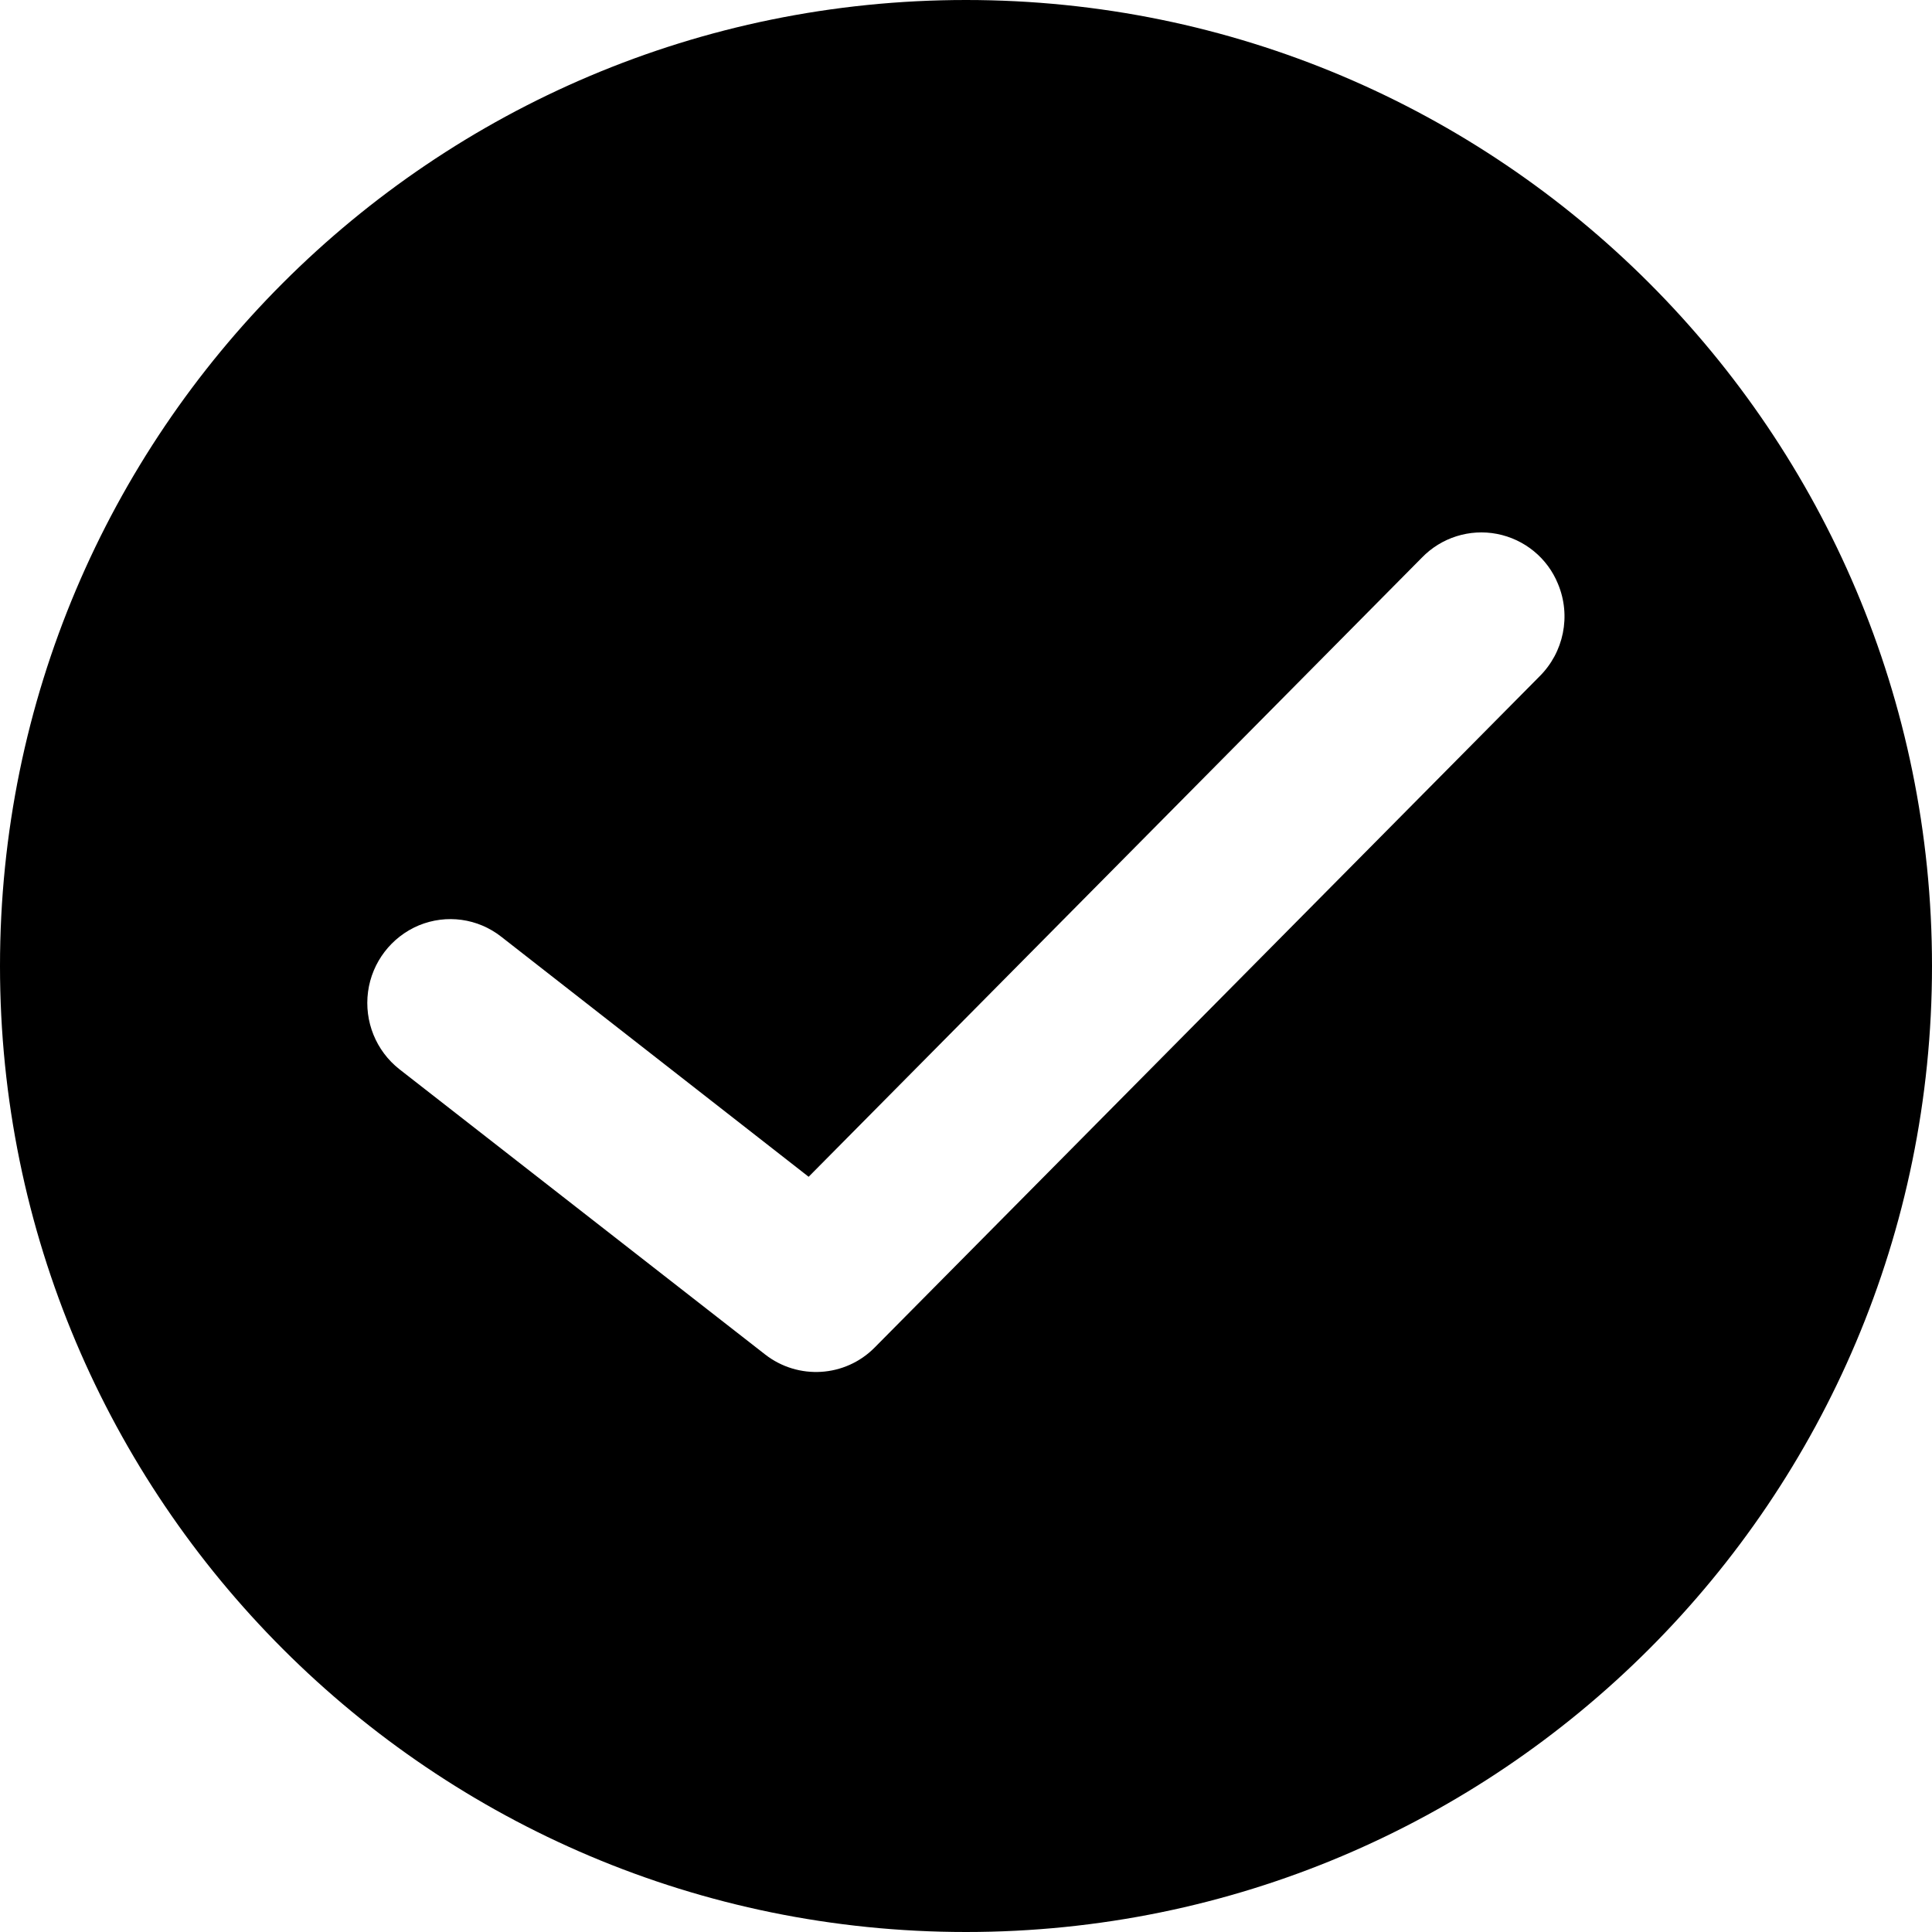
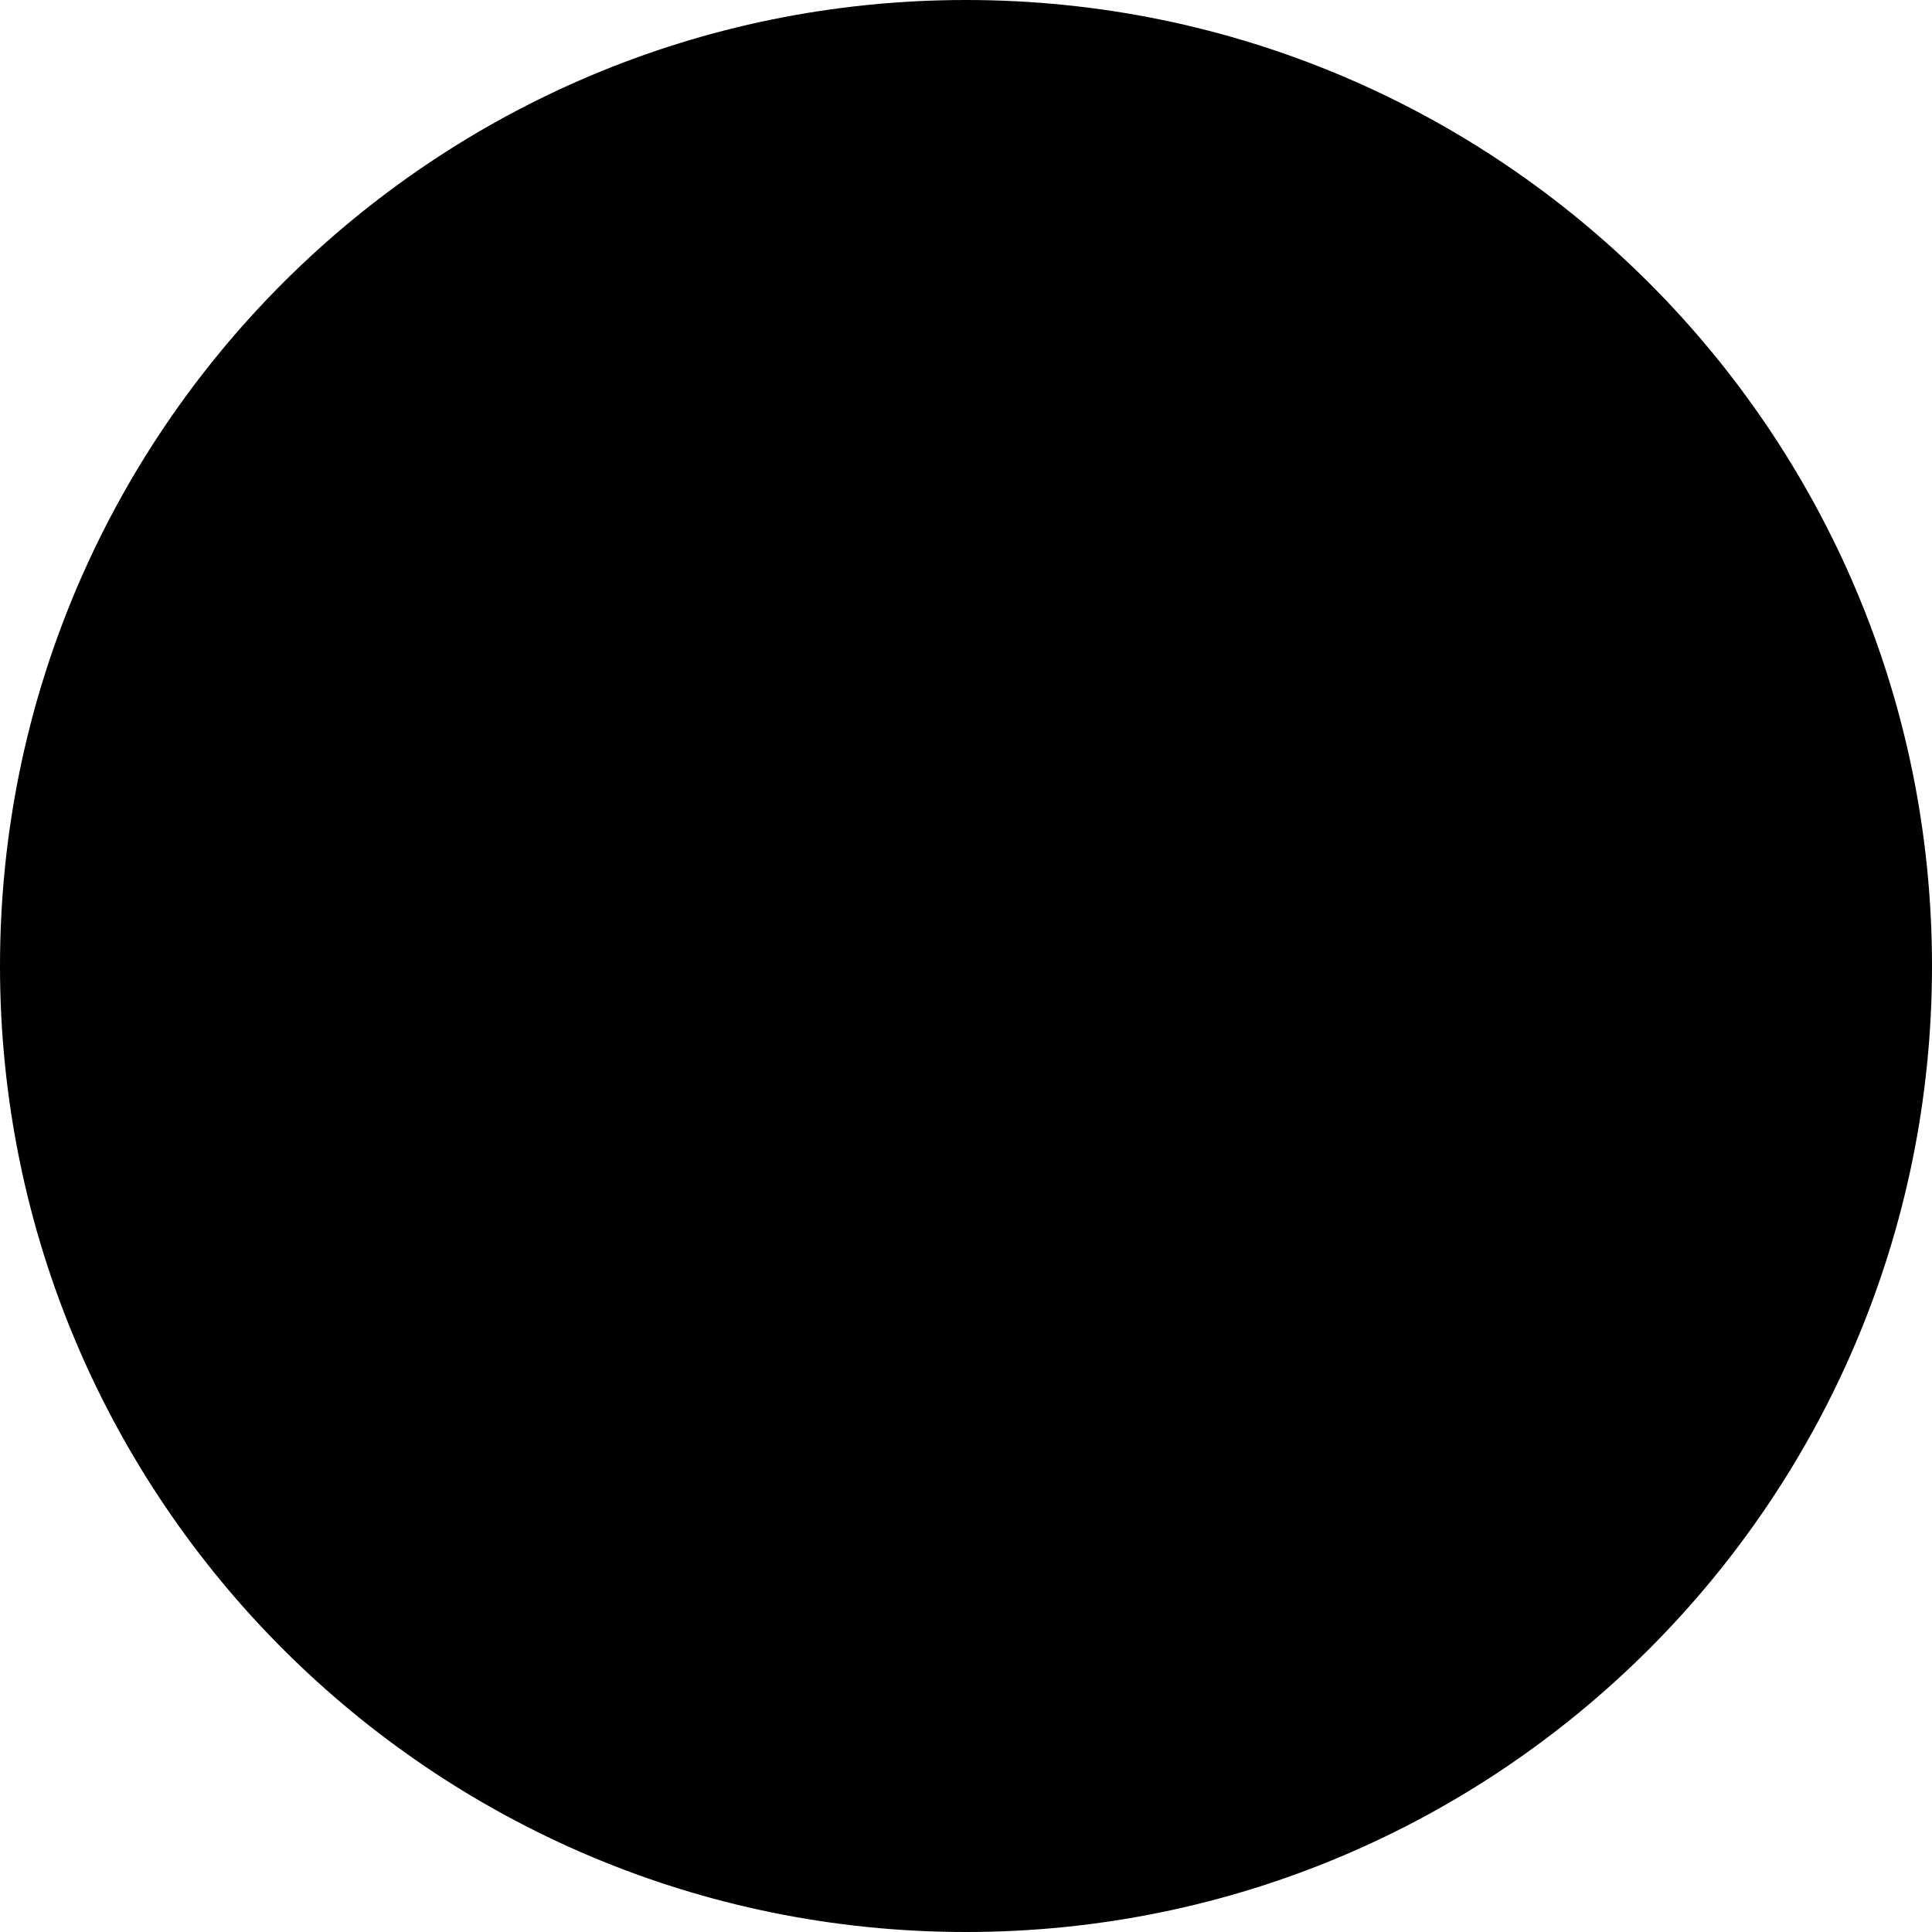
<svg xmlns="http://www.w3.org/2000/svg" height="20" viewBox="0 0 20 20" width="20">
-   <path d="m20 10c0 5.523-4.477 10-10 10-5.523 0-10-4.477-10-10 0-5.523 4.477-10 10-10 5.523 0 10 4.477 10 10zm-5.281-4.227c.201-.208.494-.301.778-.246s.522.249.631.517c.138.33.061.71-.194.961l-6.88 6.945c-.305.308-.792.338-1.134.071l-3.785-2.952c-.243-.191-.366-.496-.325-.803.041-.306.242-.568.527-.687.285-.117.609-.073.852.118l3.182 2.485z" fill-rule="evenodd" />
+   <path d="m20 10c0 5.523-4.477 10-10 10-5.523 0-10-4.477-10-10 0-5.523 4.477-10 10-10 5.523 0 10 4.477 10 10zm-5.281-4.227c.201-.208.494-.301.778-.246s.522.249.631.517c.138.33.061.71-.194.961l-6.88 6.945c-.305.308-.792.338-1.134.071l-3.785-2.952c-.243-.191-.366-.496-.325-.803.041-.306.242-.568.527-.687.285-.117.609-.073.852.118l3.182 2.485z" fillRule="evenodd" />
</svg>
